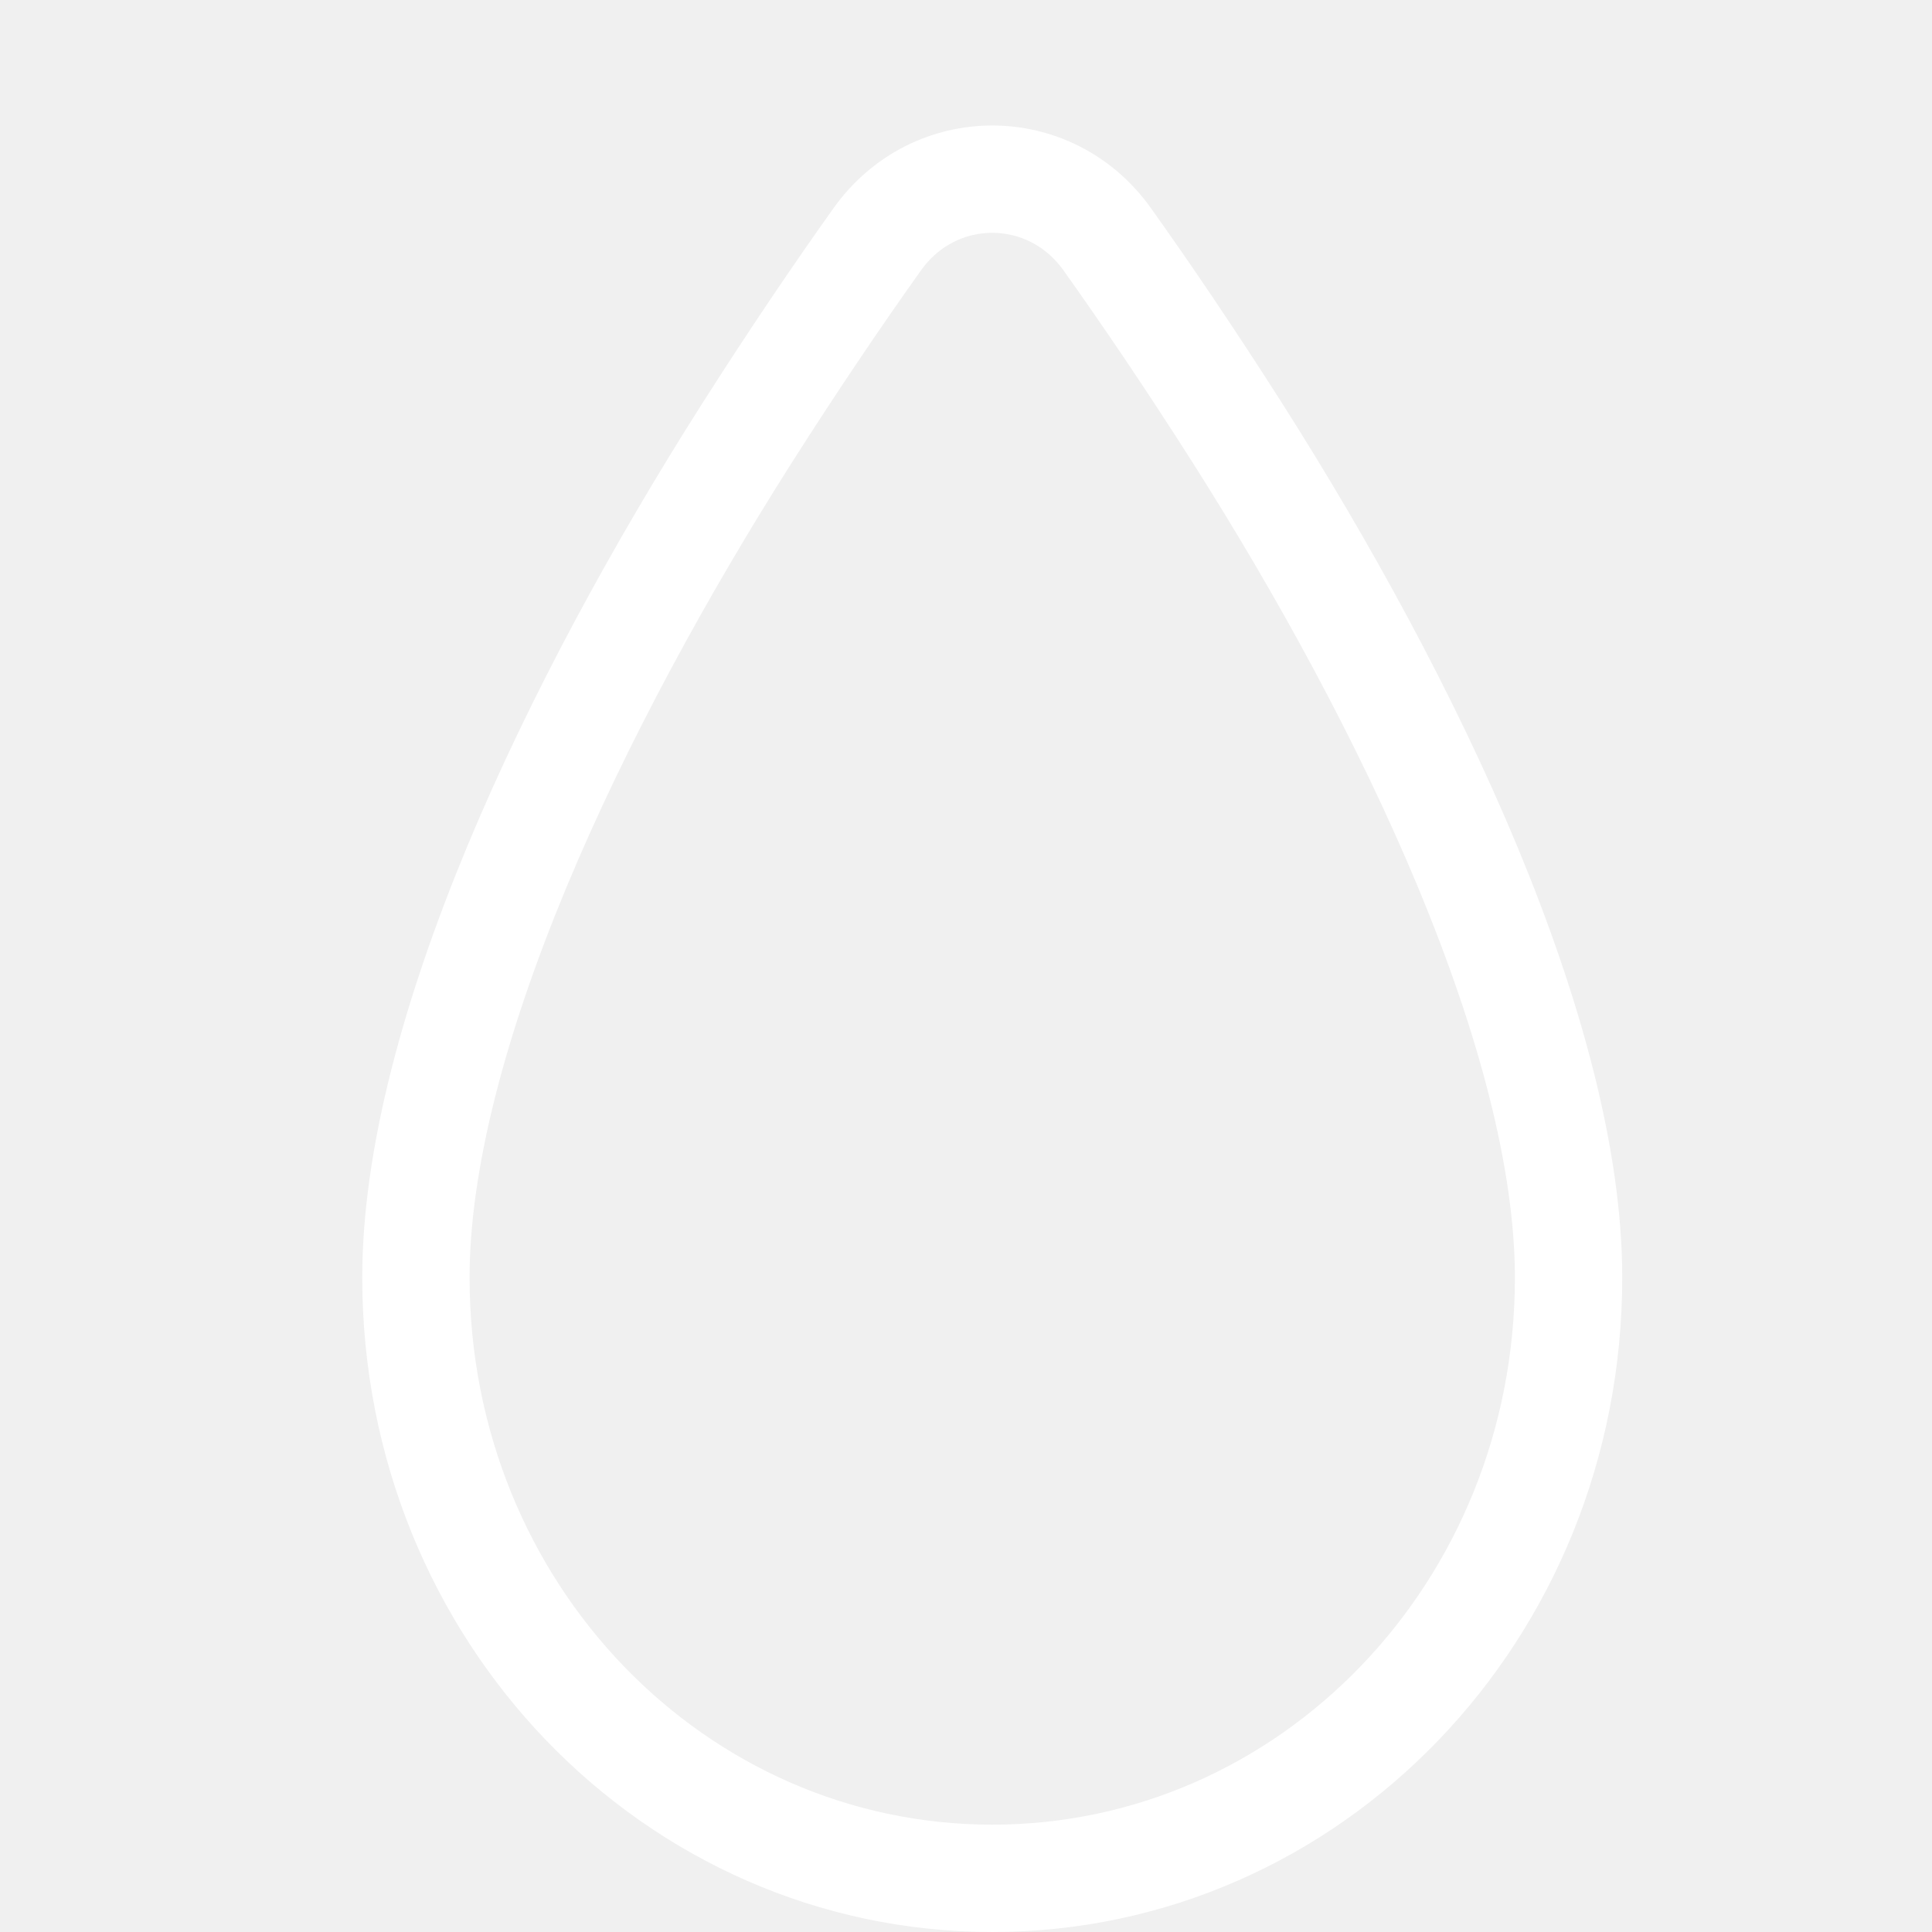
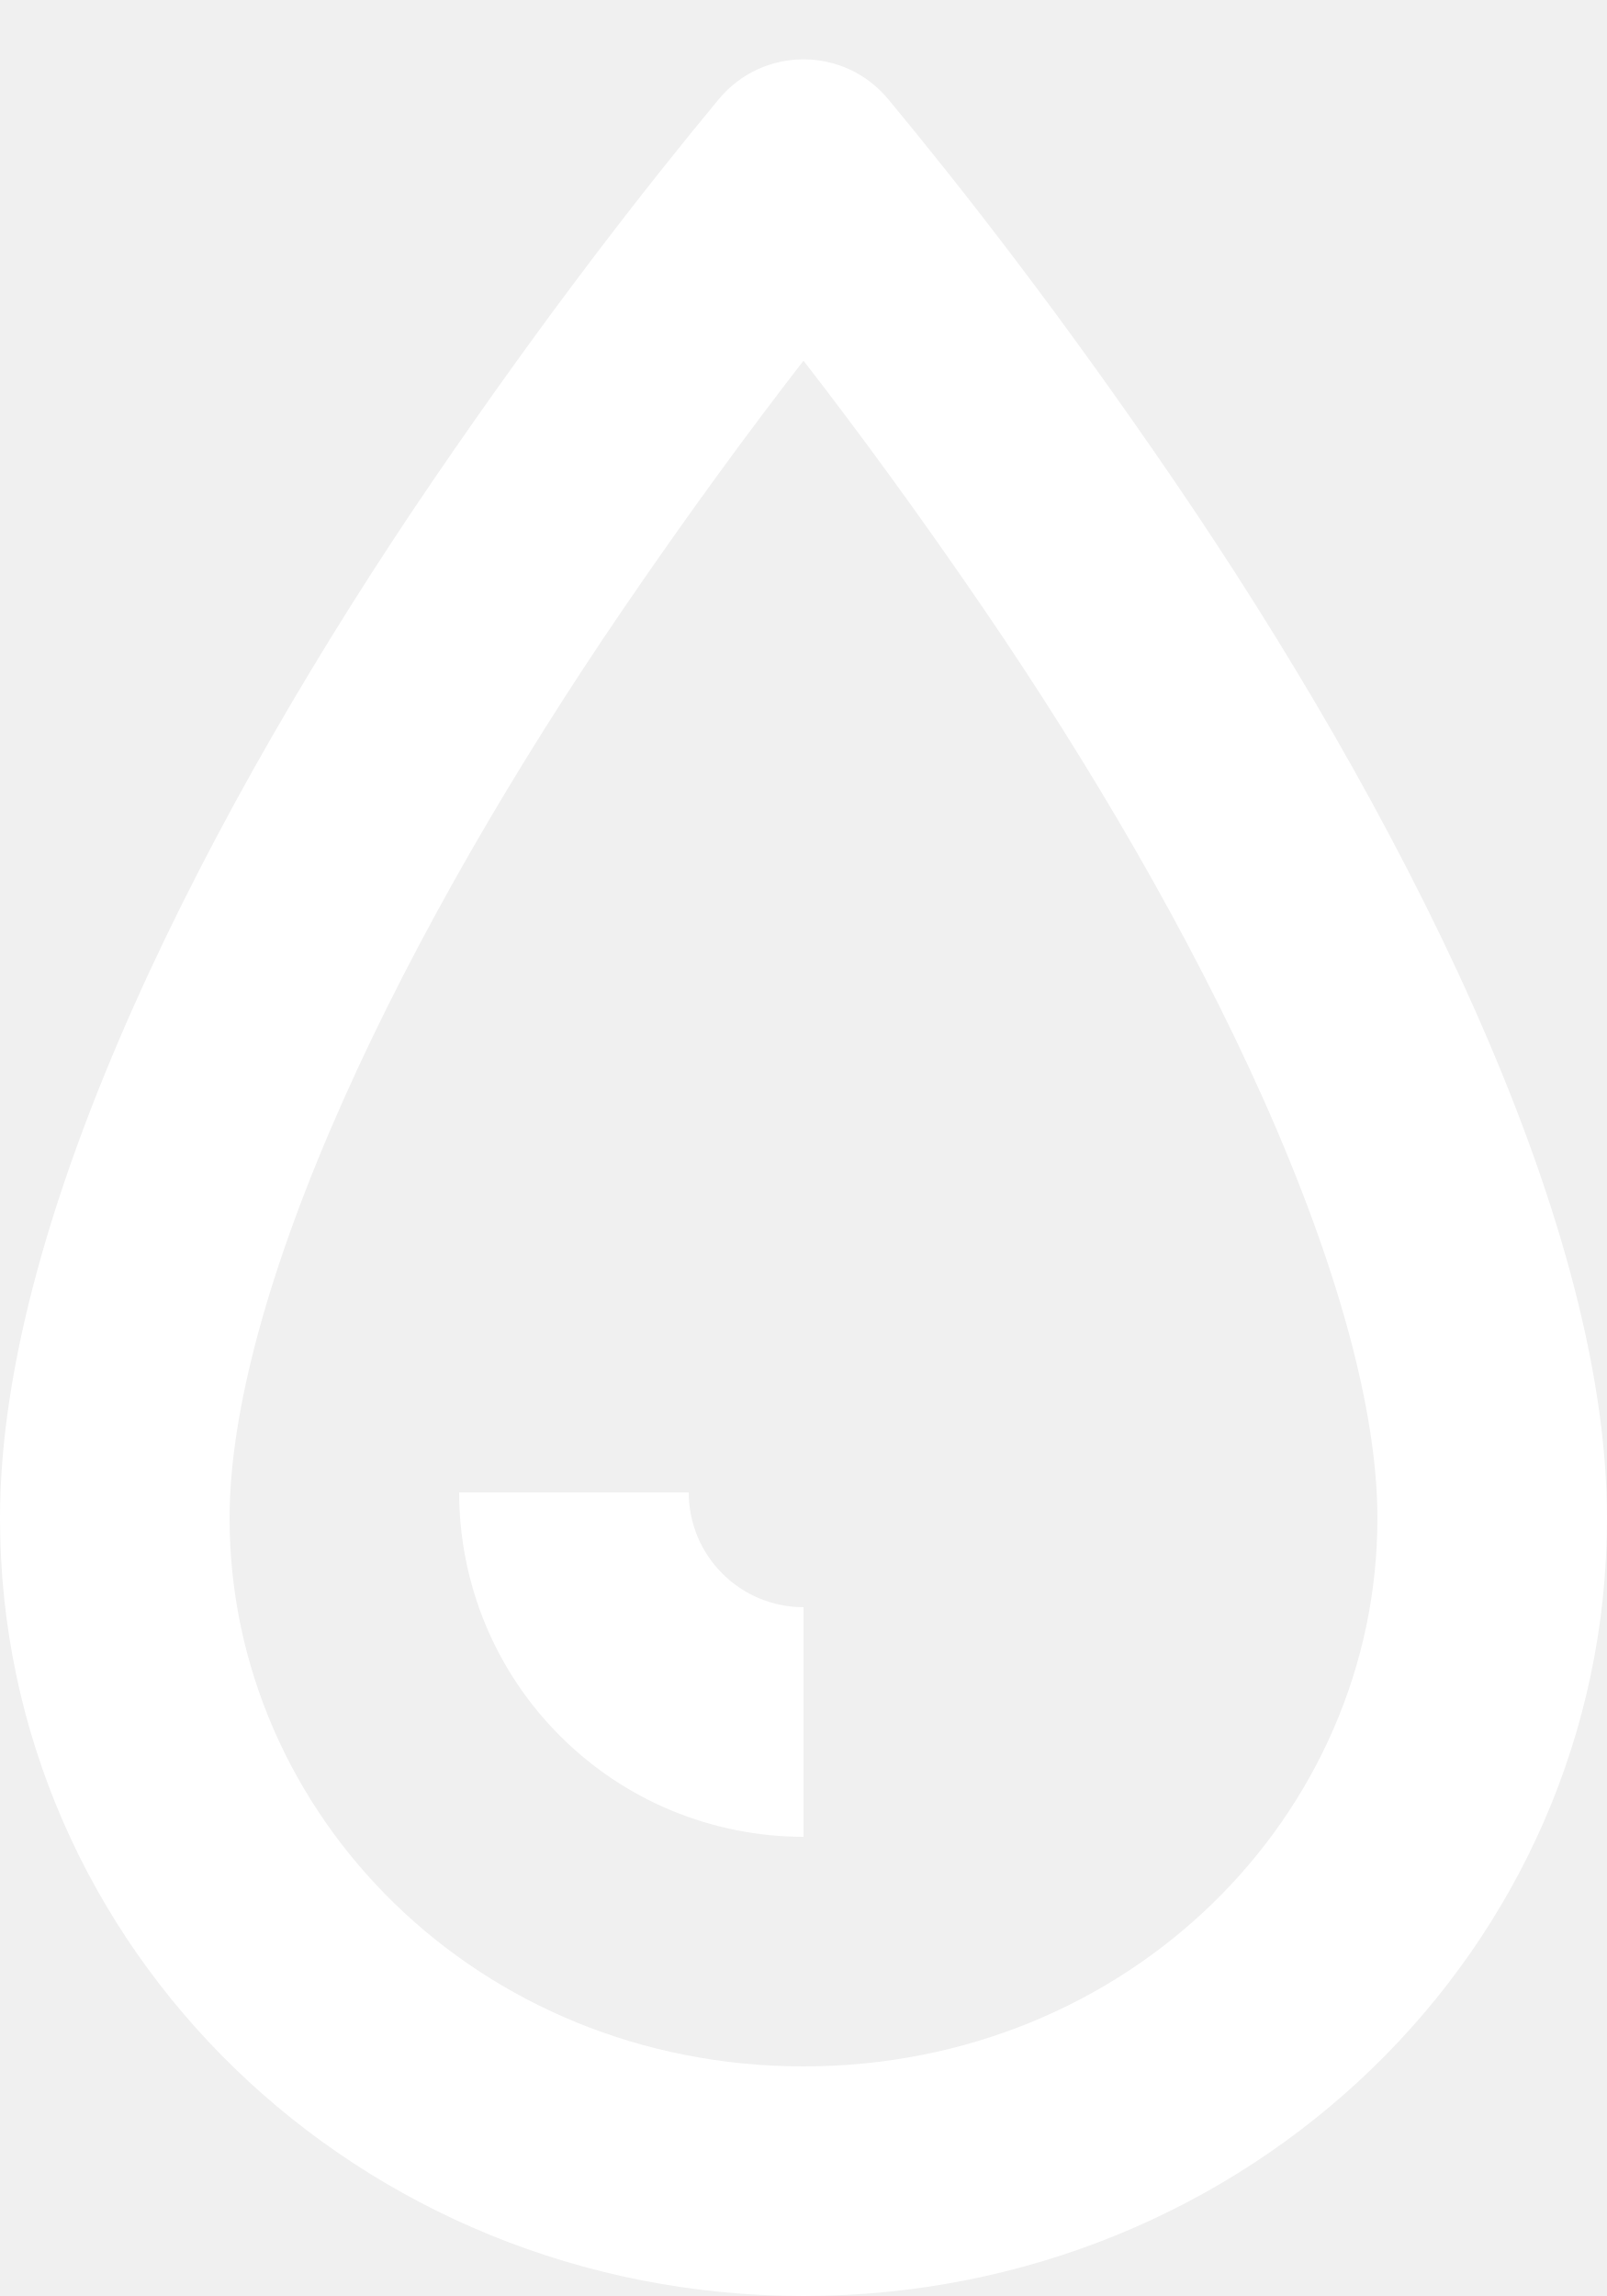
- <svg xmlns="http://www.w3.org/2000/svg" width="18" height="18" viewBox="0 0 18 18" fill="none">
-   <path d="M8.172 2.231C8.704 1.482 9.785 1.482 10.317 2.231C10.684 2.746 11.092 3.348 11.532 4.039C12.324 5.286 13.099 6.694 13.675 8.079C14.253 9.471 14.614 10.801 14.614 11.902C14.614 15.019 12.202 17.5 9.245 17.5C6.287 17.5 3.875 15.019 3.875 11.902C3.875 10.801 4.236 9.471 4.814 8.079C5.39 6.694 6.165 5.286 6.957 4.039C7.397 3.348 7.805 2.746 8.172 2.231Z" stroke="white" />
+ <svg xmlns="http://www.w3.org/2000/svg" width="14" height="20" viewBox="0 0 14 20" fill="none">
+   <path d="M6.076 13.383C6.026 13.261 6 13.131 6 13H4C4 13.394 4.078 13.784 4.228 14.148C4.379 14.512 4.6 14.843 4.879 15.121C5.157 15.4 5.488 15.621 5.852 15.772C6.216 15.922 6.606 16 7 16V14C6.869 14 6.739 13.974 6.617 13.924C6.496 13.874 6.386 13.8 6.293 13.707C6.2 13.614 6.126 13.504 6.076 13.383Z" fill="white" />
+   <path fill-rule="evenodd" clip-rule="evenodd" d="M6.261 0.865C6.646 0.401 7.354 0.401 7.739 0.865C8.383 1.642 9.242 2.741 10.231 4.19C12.147 6.998 14 10.565 14 13.224C14 16.974 10.877 20 7 20C3.123 20 0 16.974 0 13.224C0 10.565 1.853 6.998 3.769 4.19C4.758 2.741 5.617 1.642 6.261 0.865ZM5.421 5.317C6.002 4.466 6.534 3.743 7 3.142C7.466 3.743 7.998 4.466 8.579 5.317C9.49 6.652 10.366 8.14 11.008 9.578C11.664 11.05 12 12.305 12 13.224C12 15.809 9.834 18 7 18C4.166 18 2 15.809 2 13.224C2 12.305 2.336 11.05 2.993 9.578C3.634 8.14 4.51 6.652 5.421 5.317Z" fill="white" />
</svg>
